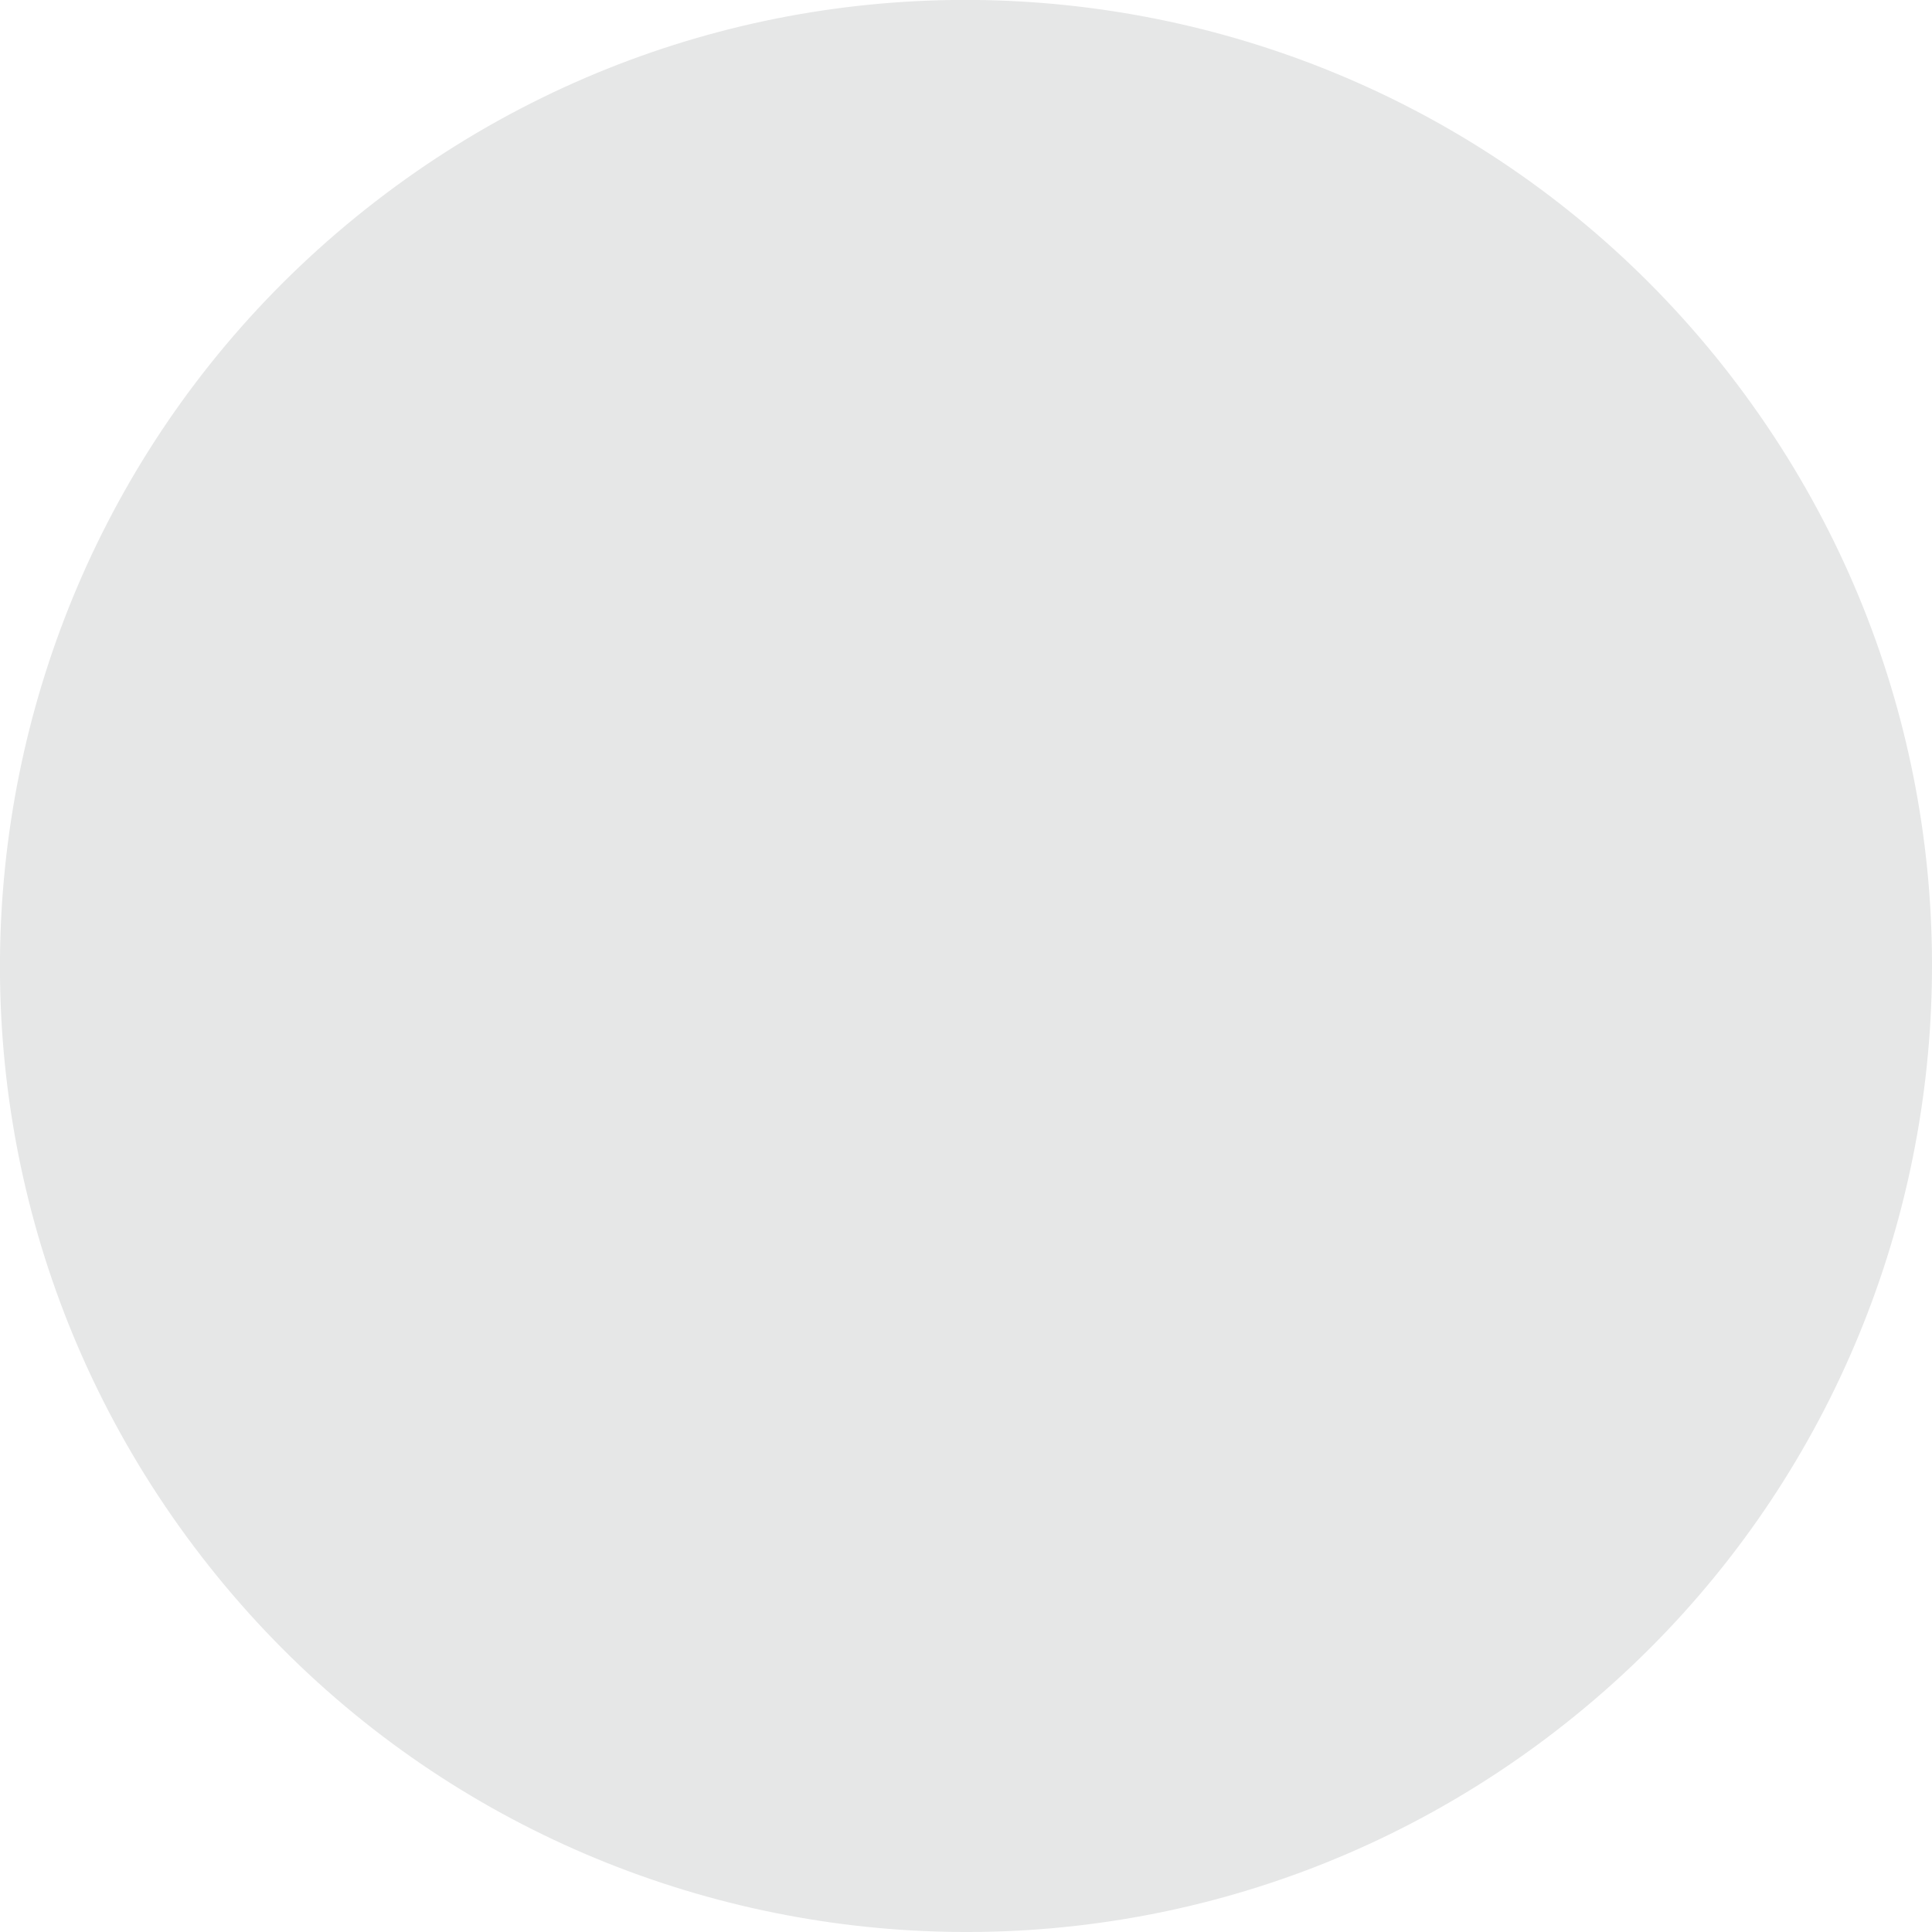
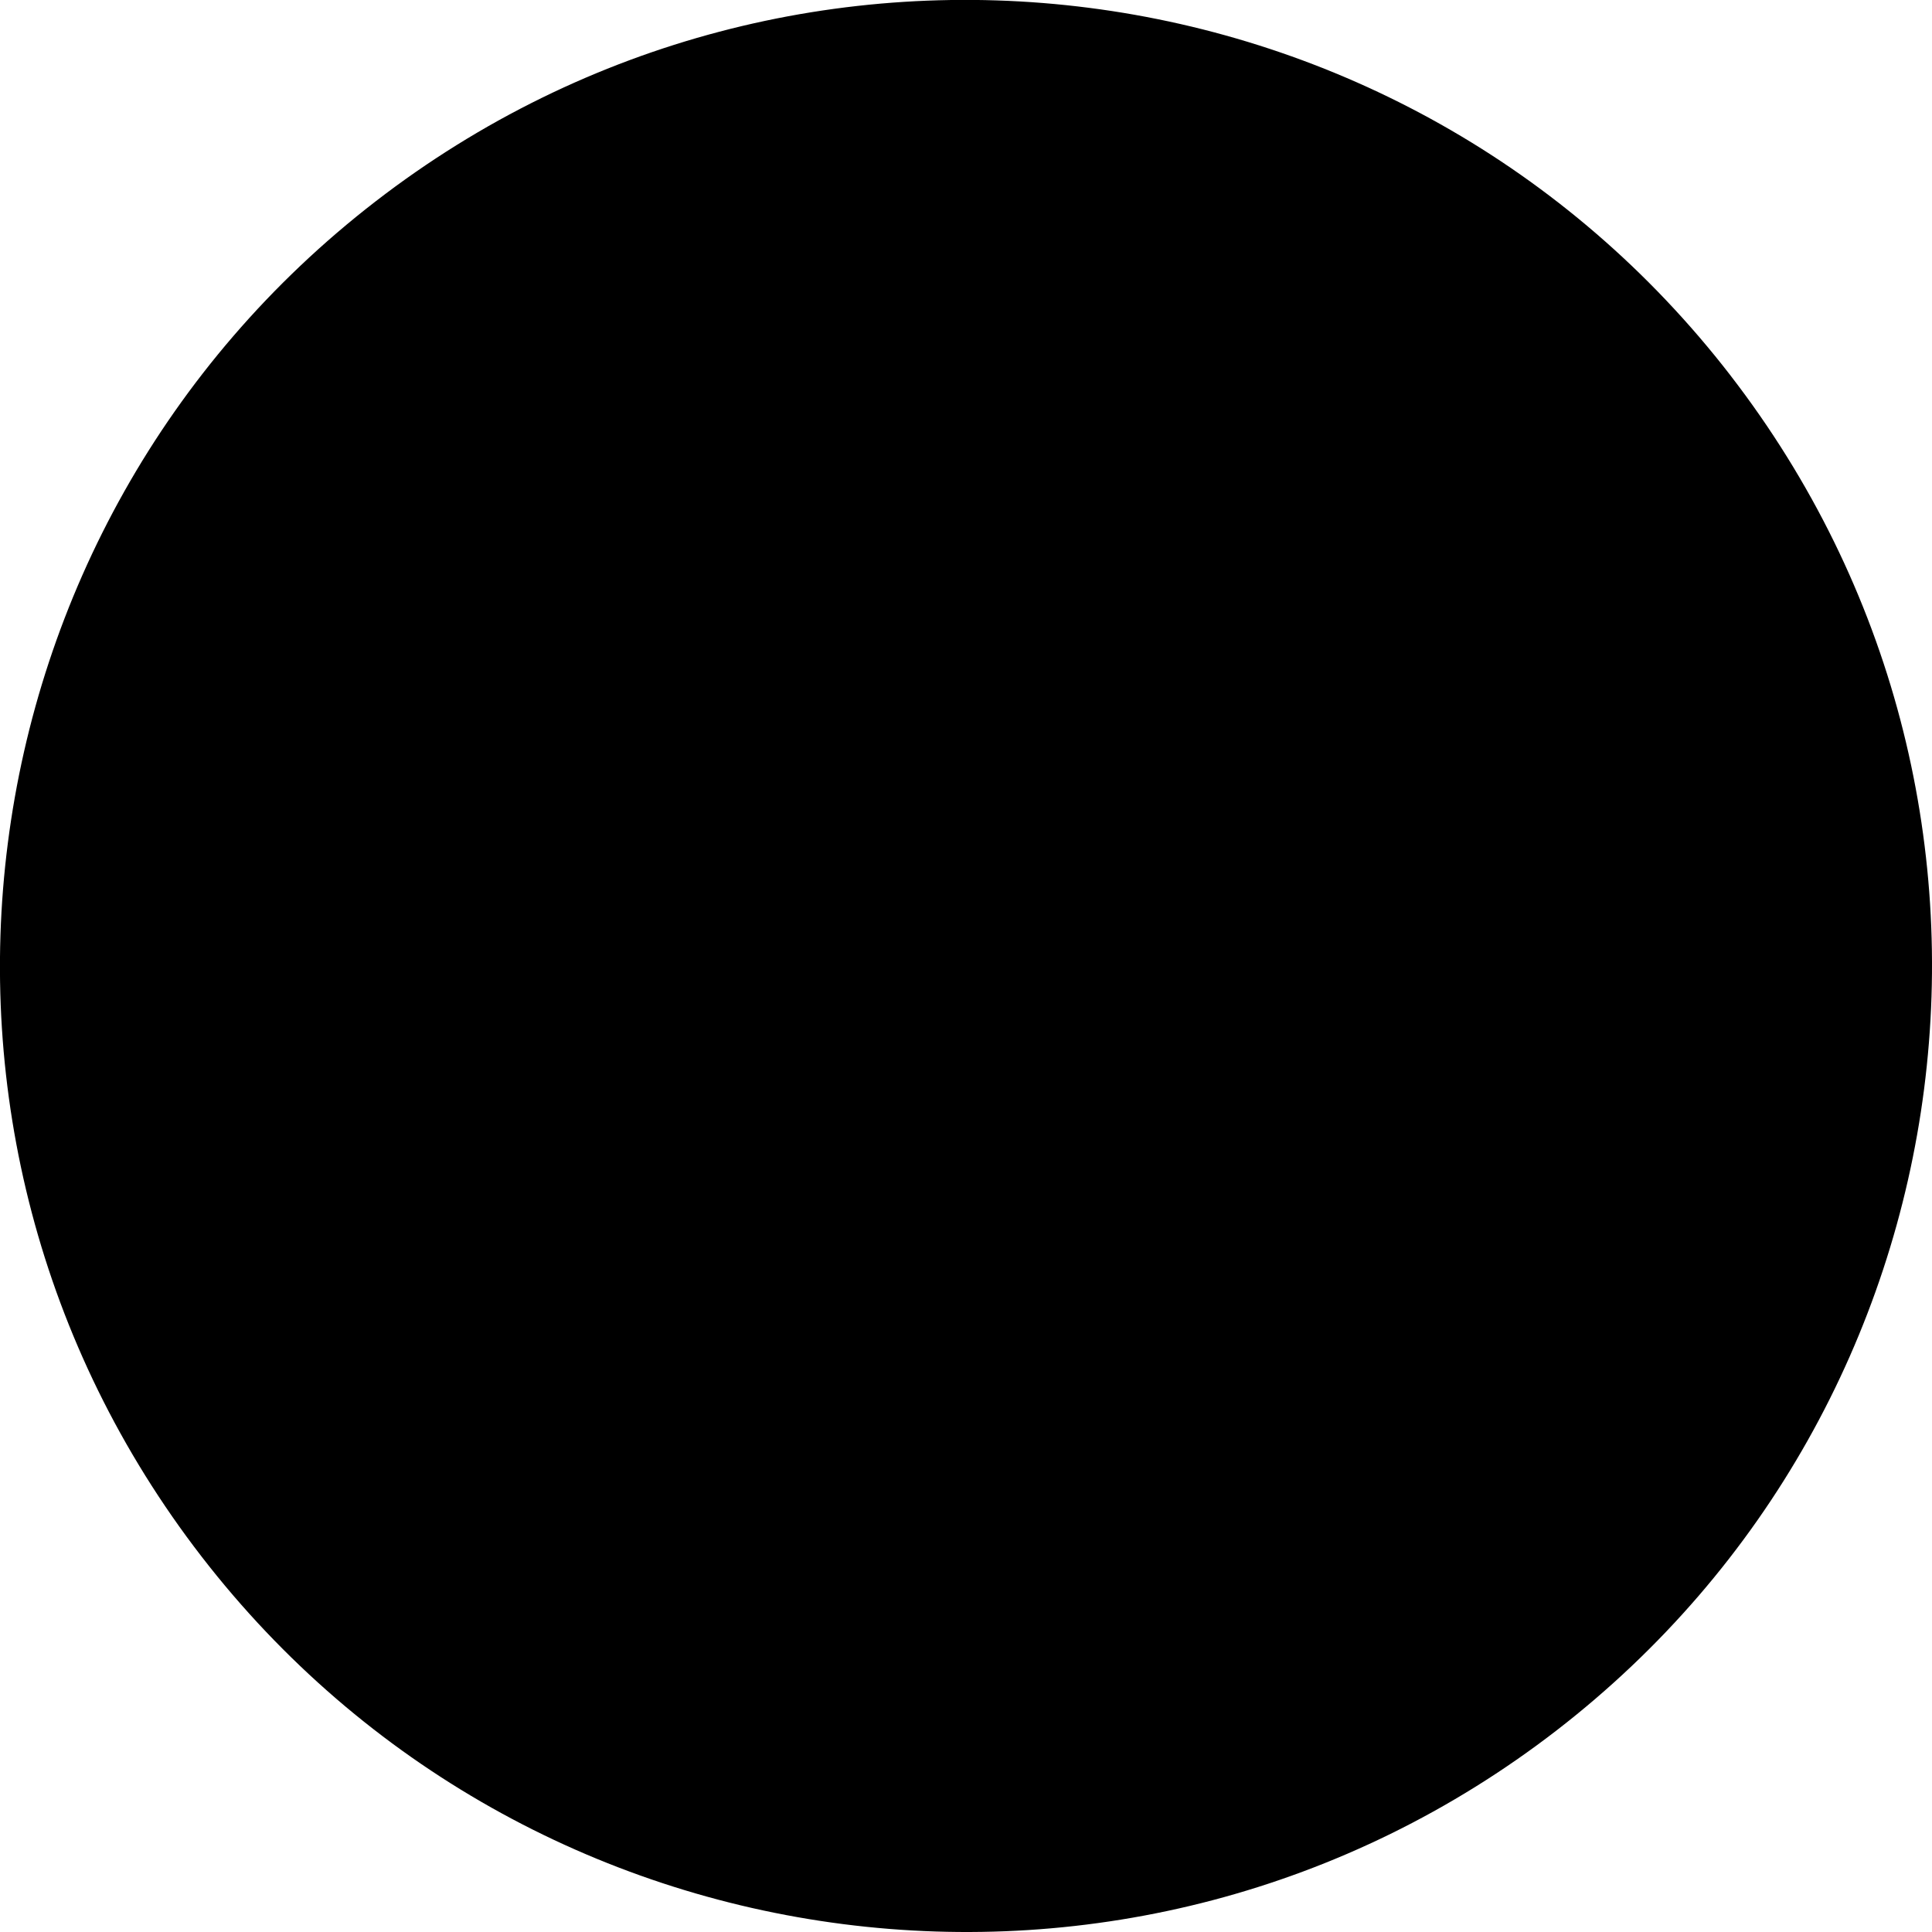
<svg xmlns="http://www.w3.org/2000/svg" width="64" height="64">
  <style>.C{fill:#E6E7E7}.D{fill:#E6E7E7}</style>
-   <path d="M57.327 12.44a32 32 0 1 0-5.761 44.88c13.98-10.804 16.56-30.895 5.76-44.88z" class="C" />
-   <path d="M42.793 20.388L29.3 33.988l-3.813-3.92c13.28-13.28 14.613-12.08 17.307-9.68z" class="D" />
-   <path d="M29.3 34.36a.48.48 0 0 1-.32-.133l-3.84-3.84a.48.48 0 0 1 0-.667c13.093-13.093 14.88-12.48 17.973-9.68.105.084.164.212.16.347.02.13-.03.263-.133.347L29.647 34.228c-.095.087-.218.134-.347.133zm-3.147-4.293l3.147 3.147 12.8-12.8a2.88 2.88 0 0 0-3.787-.64c-2.32 1.04-6.053 4.213-12.16 10.293z" class="C" />
-   <path d="M33.167 37.748l-3.68-3.76L42.98 20.654c3.627 3.547-1.76 9.467-9.813 17.093z" class="D" />
-   <path d="M33.167 38.228a.56.56 0 0 1-.32-.133l-3.76-3.68a.56.56 0 0 1 0-.427c-.04-.112-.04-.235 0-.347L42.58 20.148c.195-.183.498-.183.693 0 .885.814 1.37 1.972 1.333 3.173 0 3.6-4.107 8.133-11.093 14.747a.56.56 0 0 1-.347.16zm-2.987-4.24L33.193 37c5.333-5.04 10.427-10.24 10.453-13.76a3.04 3.04 0 0 0-.693-2.053z" class="C" />
-   <path d="M25.593 30.148l2.667 2.667a.16.16 0 0 1 0 .24l-5.627 1.2c-.233.05-.47-.062-.582-.272s-.07-.47.102-.635l3.28-3.253s.107 0 .16.053z" class="D" />
-   <path d="M22.5 34.788a1.04 1.04 0 0 1-.88-.507c-.21-.397-.135-.886.187-1.2l3.253-3.28a.64.64 0 0 1 .853 0l2.667 2.667c.158.15.22.377.16.587s-.236.377-.453.427l-5.627 1.2zm2.987-4.053l-3.013 3.013 4.987-1.067zm.24-.24z" class="C" />
-   <path d="M49.967 12.894c-1.93-1.862-4.962-1.94-6.986-.183s-2.37 4.773-.794 6.943 4.547 2.778 6.847 1.4l-3.627-3.627z" class="D" />
-   <path d="M46.367 22.28a5.65 5.65 0 0 1-5.156-3.508c-.86-2.098-.384-4.506 1.2-6.118a5.71 5.71 0 0 1 8 0c.102.086.16.213.16.347a.46.46 0 0 1-.16.347l-4.32 4.08 3.28 3.227a.45.45 0 0 1 .133.4.48.48 0 0 1-.213.347 5.8 5.8 0 0 1-2.933.88zm0-10.347c-1.9.01-3.6 1.153-4.313 2.9s-.325 3.758 1.007 5.1c1.356 1.363 3.4 1.755 5.173.987l-3.147-3.147c-.105-.084-.164-.212-.16-.347.004-.125.062-.242.16-.32l4.16-4.187c-.827-.634-1.838-.98-2.88-.987z" class="C" />
-   <path d="M50.047 12.974l-4.56 4.533 3.627 3.627a5.52 5.52 0 0 0 1.013-.747c1.976-2.1 1.94-5.368-.08-7.413z" class="D" />
-   <path d="M49.033 21.534a.4.4 0 0 1-.32-.133l-3.627-3.627c-.105-.084-.164-.212-.16-.347.004-.125.062-.242.16-.32l4.533-4.453a.48.48 0 0 1 .8 0 5.6 5.6 0 0 1 0 8 4.88 4.88 0 0 1-1.067.853.43.43 0 0 1-.32.027zM46.1 17.428l3.013 3.013a5.12 5.12 0 0 0 .587-.48 4.72 4.72 0 0 0 1.387-3.333 4.58 4.58 0 0 0-1.147-3.04z" class="C" />
-   <path d="M43.353 20.948c-.75-.704-1.917-.704-2.667 0L28.607 33l2 2.027 12.773-11.2c.395-.377.616-.9.61-1.446s-.236-1.065-.637-1.434z" class="D" />
-   <path d="M30.5 35.508a.48.48 0 0 1-.32-.133l-2.027-2.027a.48.48 0 0 1 0-.667l12.08-12.027c.958-.956 2.51-.956 3.467 0 .48.48.74 1.135.72 1.813-.028.674-.326 1.308-.827 1.76l-12.773 11.2c-.093.066-.207.094-.32.08zM29.087 33l1.333 1.36 12.533-10.907c.31-.27.495-.656.507-1.067s-.15-.813-.453-1.093c-.583-.58-1.524-.58-2.107 0z" class="C" />
-   <path d="M19.247 46.734a.27.27 0 0 0 0 .32l.533 2.32c.046.277-.087.553-.332.7a.65.65 0 0 1-.762-.077l-3.653-3.52L26.42 35h3.947l2.667 2.667a60.54 60.54 0 0 1-13.787 9.067z" class="D" />
-   <path d="M19.007 50.654c-.302-.006-.6-.13-.8-.347l-3.493-3.493c-.105-.084-.164-.212-.16-.347.004-.125.062-.242.16-.32L26.18 34.654a.45.45 0 0 1 .24-.133h3.973a.48.48 0 0 1 .32 0l2.667 2.667c.103.095.153.235.133.373a.43.43 0 0 1-.16.347l-.213.187a65.33 65.33 0 0 1-13.68 8.773l.507 2.16a1.15 1.15 0 0 1-1.093 1.413zm-3.253-4.187L18.9 49.64a.16.16 0 0 0 .213 0 .16.16 0 0 0 0-.187l-.533-2.32c-.086-.343.08-.7.4-.853a65.56 65.56 0 0 0 13.333-8.587l-2.187-2.187h-3.573zm3.84.48z" class="C" />
-   <path d="M12.287 49.214l2.667-2.667 4.107 4.107-6.533-.453c-.23-.017-.425-.18-.48-.406s.042-.46.24-.58z" class="D" />
-   <path d="M19.14 51.054l-6.507-.453c-.386-.036-.718-.3-.854-.653s-.053-.772.214-1.054l2.667-2.667a.48.48 0 0 1 .667 0l4.08 4.08c.116.16.116.374 0 .533-.062.1-.156.175-.267.213zm-6.507-1.493l5.333.347-2.933-2.747z" class="C" />
-   <path d="M30.74 35.322l-5.387.827 3.12-3.093z" class="D" />
-   <path d="M25.353 36.654c-.183.005-.35-.1-.427-.267a.45.45 0 0 1 0-.533l3.093-3.12c.195-.183.498-.183.693 0L30.98 35a.45.45 0 0 1 0 .48.47.47 0 0 1-.373.347l-5.333.827zm3.12-2.907L26.74 35.48l2.987-.453z" class="C" />
-   <path d="M30.74 35.32l-3.76.48a.48.48 0 0 1-.453-.8l1.947-1.947z" class="D" />
-   <path d="M26.873 36.308c-.355-.003-.68-.197-.853-.507a.96.96 0 0 1 .16-1.147l1.947-1.947c.195-.183.498-.183.693 0l2.267 2.267a.48.48 0 0 1-.293.827l-3.733.48zm0-.987l2.827-.347-1.253-1.253-1.6 1.6zm23.2-19.28a.4.4 0 0 0-.507-.16.37.37 0 0 0-.186.22c-.03.095-.02.198.026.287.187.393.135.858-.133 1.2-.07.066-.1.157-.1.253a.38.38 0 0 0 .1.253.29.29 0 0 0 .213 0 .35.35 0 0 0 .347-.107 1.84 1.84 0 0 0 .24-1.947z" class="C" />
+   <path d="M57.327 12.44a32 32 0 1 0-5.761 44.88c13.98-10.804 16.56-30.895 5.76-44.88z" className="C" />
+   <path d="M42.793 20.388L29.3 33.988l-3.813-3.92c13.28-13.28 14.613-12.08 17.307-9.68z" className="D" />
+   <path d="M29.3 34.36a.48.48 0 0 1-.32-.133l-3.84-3.84a.48.48 0 0 1 0-.667c13.093-13.093 14.88-12.48 17.973-9.68.105.084.164.212.16.347.02.13-.03.263-.133.347L29.647 34.228c-.095.087-.218.134-.347.133zm-3.147-4.293l3.147 3.147 12.8-12.8a2.88 2.88 0 0 0-3.787-.64c-2.32 1.04-6.053 4.213-12.16 10.293z" className="C" />
+   <path d="M33.167 37.748l-3.68-3.76L42.98 20.654c3.627 3.547-1.76 9.467-9.813 17.093z" className="D" />
+   <path d="M33.167 38.228a.56.56 0 0 1-.32-.133l-3.76-3.68a.56.56 0 0 1 0-.427c-.04-.112-.04-.235 0-.347L42.58 20.148c.195-.183.498-.183.693 0 .885.814 1.37 1.972 1.333 3.173 0 3.6-4.107 8.133-11.093 14.747a.56.56 0 0 1-.347.16zm-2.987-4.24L33.193 37c5.333-5.04 10.427-10.24 10.453-13.76a3.04 3.04 0 0 0-.693-2.053z" className="C" />
+   <path d="M25.593 30.148l2.667 2.667a.16.16 0 0 1 0 .24l-5.627 1.2c-.233.05-.47-.062-.582-.272s-.07-.47.102-.635l3.28-3.253s.107 0 .16.053z" className="D" />
+   <path d="M22.5 34.788a1.04 1.04 0 0 1-.88-.507c-.21-.397-.135-.886.187-1.2l3.253-3.28a.64.64 0 0 1 .853 0l2.667 2.667c.158.15.22.377.16.587s-.236.377-.453.427l-5.627 1.2zm2.987-4.053l-3.013 3.013 4.987-1.067zm.24-.24z" className="C" />
+   <path d="M49.967 12.894c-1.93-1.862-4.962-1.94-6.986-.183s-2.37 4.773-.794 6.943 4.547 2.778 6.847 1.4l-3.627-3.627z" className="D" />
+   <path d="M46.367 22.28a5.65 5.65 0 0 1-5.156-3.508c-.86-2.098-.384-4.506 1.2-6.118a5.71 5.71 0 0 1 8 0c.102.086.16.213.16.347a.46.46 0 0 1-.16.347l-4.32 4.08 3.28 3.227a.45.45 0 0 1 .133.4.48.48 0 0 1-.213.347 5.8 5.8 0 0 1-2.933.88zm0-10.347c-1.9.01-3.6 1.153-4.313 2.9s-.325 3.758 1.007 5.1c1.356 1.363 3.4 1.755 5.173.987l-3.147-3.147c-.105-.084-.164-.212-.16-.347.004-.125.062-.242.16-.32l4.16-4.187c-.827-.634-1.838-.98-2.88-.987z" className="C" />
+   <path d="M50.047 12.974l-4.56 4.533 3.627 3.627a5.52 5.52 0 0 0 1.013-.747c1.976-2.1 1.94-5.368-.08-7.413z" className="D" />
+   <path d="M49.033 21.534a.4.4 0 0 1-.32-.133l-3.627-3.627c-.105-.084-.164-.212-.16-.347.004-.125.062-.242.16-.32l4.533-4.453a.48.48 0 0 1 .8 0 5.6 5.6 0 0 1 0 8 4.88 4.88 0 0 1-1.067.853.43.43 0 0 1-.32.027zM46.1 17.428l3.013 3.013a5.12 5.12 0 0 0 .587-.48 4.72 4.72 0 0 0 1.387-3.333 4.58 4.58 0 0 0-1.147-3.04z" className="C" />
+   <path d="M43.353 20.948c-.75-.704-1.917-.704-2.667 0L28.607 33l2 2.027 12.773-11.2c.395-.377.616-.9.61-1.446s-.236-1.065-.637-1.434z" className="D" />
+   <path d="M30.5 35.508a.48.48 0 0 1-.32-.133l-2.027-2.027a.48.48 0 0 1 0-.667l12.08-12.027c.958-.956 2.51-.956 3.467 0 .48.48.74 1.135.72 1.813-.028.674-.326 1.308-.827 1.76l-12.773 11.2c-.093.066-.207.094-.32.08zM29.087 33l1.333 1.36 12.533-10.907c.31-.27.495-.656.507-1.067s-.15-.813-.453-1.093c-.583-.58-1.524-.58-2.107 0z" className="C" />
+   <path d="M19.247 46.734a.27.27 0 0 0 0 .32l.533 2.32c.046.277-.087.553-.332.7a.65.65 0 0 1-.762-.077l-3.653-3.52L26.42 35h3.947l2.667 2.667a60.54 60.54 0 0 1-13.787 9.067z" className="D" />
+   <path d="M19.007 50.654c-.302-.006-.6-.13-.8-.347l-3.493-3.493c-.105-.084-.164-.212-.16-.347.004-.125.062-.242.16-.32L26.18 34.654a.45.45 0 0 1 .24-.133h3.973a.48.48 0 0 1 .32 0l2.667 2.667c.103.095.153.235.133.373a.43.43 0 0 1-.16.347l-.213.187a65.33 65.33 0 0 1-13.68 8.773l.507 2.16a1.15 1.15 0 0 1-1.093 1.413zm-3.253-4.187L18.9 49.64a.16.16 0 0 0 .213 0 .16.16 0 0 0 0-.187l-.533-2.32c-.086-.343.08-.7.4-.853a65.56 65.56 0 0 0 13.333-8.587l-2.187-2.187h-3.573zm3.84.48z" className="C" />
+   <path d="M12.287 49.214l2.667-2.667 4.107 4.107-6.533-.453c-.23-.017-.425-.18-.48-.406s.042-.46.24-.58z" className="D" />
+   <path d="M19.14 51.054l-6.507-.453c-.386-.036-.718-.3-.854-.653s-.053-.772.214-1.054l2.667-2.667a.48.48 0 0 1 .667 0l4.08 4.08c.116.16.116.374 0 .533-.062.1-.156.175-.267.213zm-6.507-1.493l5.333.347-2.933-2.747z" className="C" />
+   <path d="M30.74 35.322l-5.387.827 3.12-3.093z" className="D" />
+   <path d="M25.353 36.654c-.183.005-.35-.1-.427-.267a.45.45 0 0 1 0-.533l3.093-3.12c.195-.183.498-.183.693 0L30.98 35a.45.45 0 0 1 0 .48.47.47 0 0 1-.373.347l-5.333.827zm3.12-2.907L26.74 35.48l2.987-.453z" className="C" />
+   <path d="M30.74 35.32l-3.76.48a.48.48 0 0 1-.453-.8l1.947-1.947z" className="D" />
+   <path d="M26.873 36.308c-.355-.003-.68-.197-.853-.507a.96.96 0 0 1 .16-1.147l1.947-1.947c.195-.183.498-.183.693 0l2.267 2.267a.48.48 0 0 1-.293.827l-3.733.48zm0-.987l2.827-.347-1.253-1.253-1.6 1.6zm23.2-19.28a.4.4 0 0 0-.507-.16.37.37 0 0 0-.186.22c-.03.095-.02.198.026.287.187.393.135.858-.133 1.2-.07.066-.1.157-.1.253a.38.38 0 0 0 .1.253.29.29 0 0 0 .213 0 .35.35 0 0 0 .347-.107 1.84 1.84 0 0 0 .24-1.947z" className="C" />
</svg>
